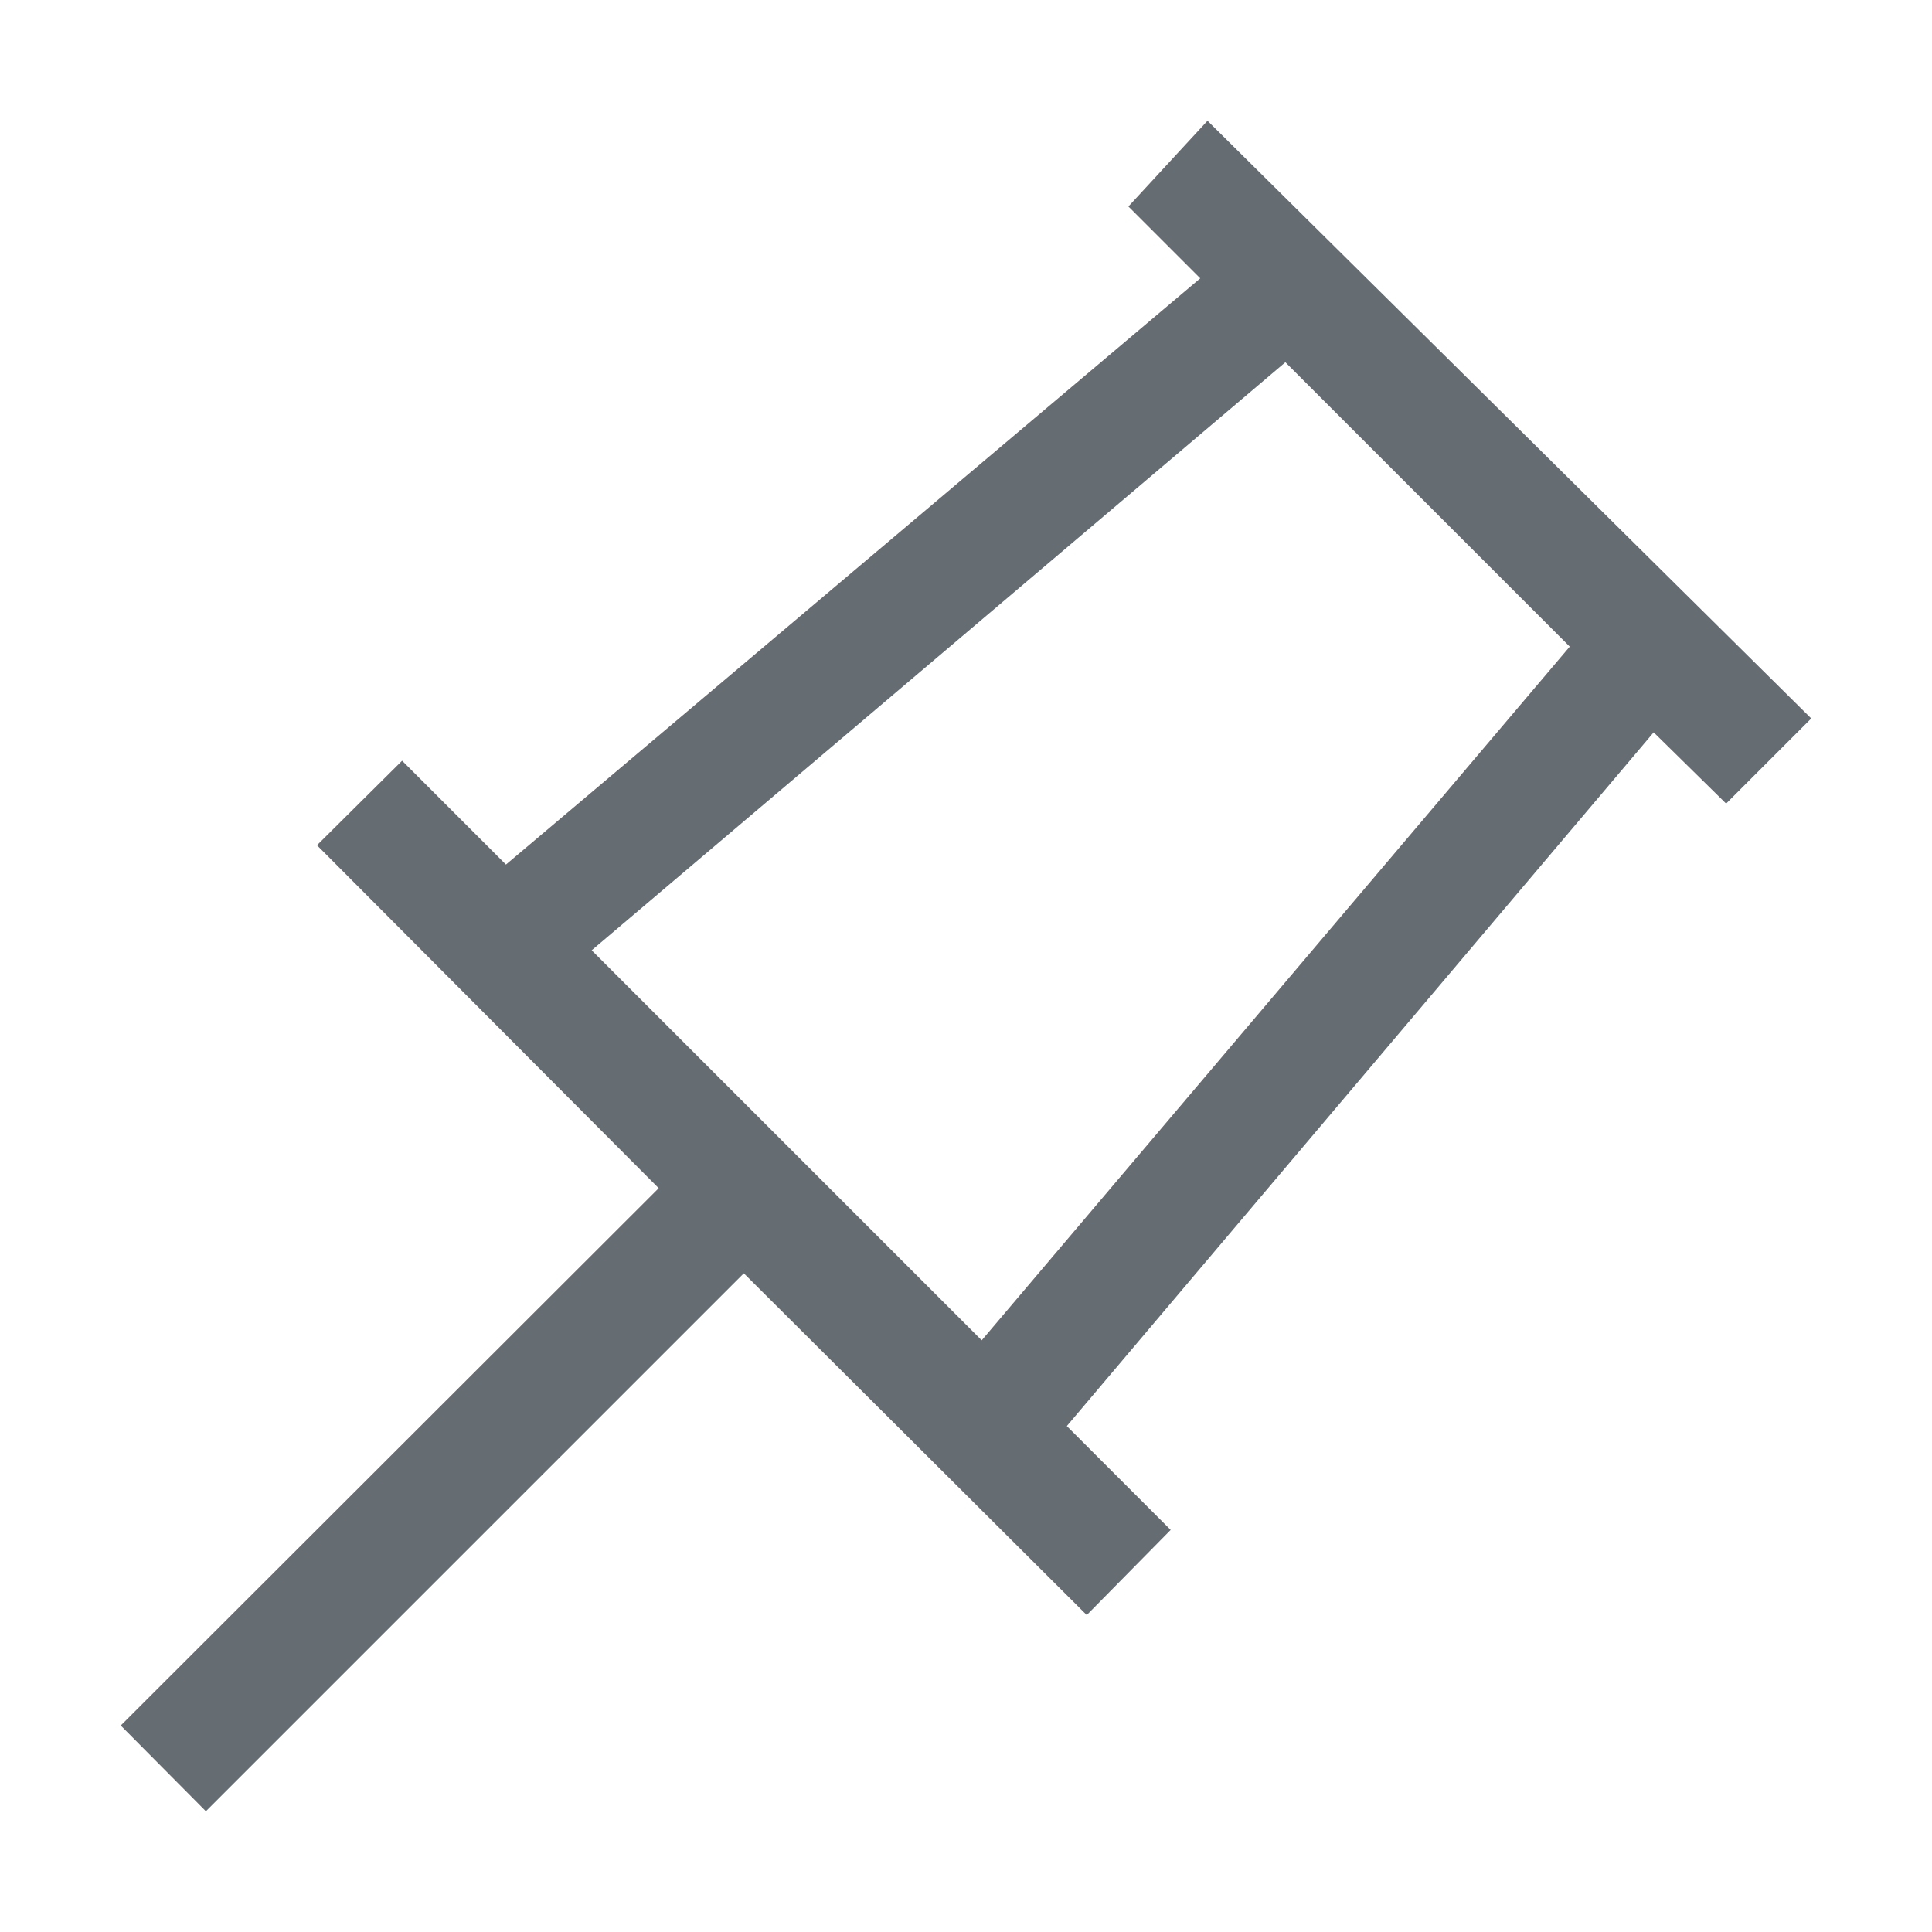
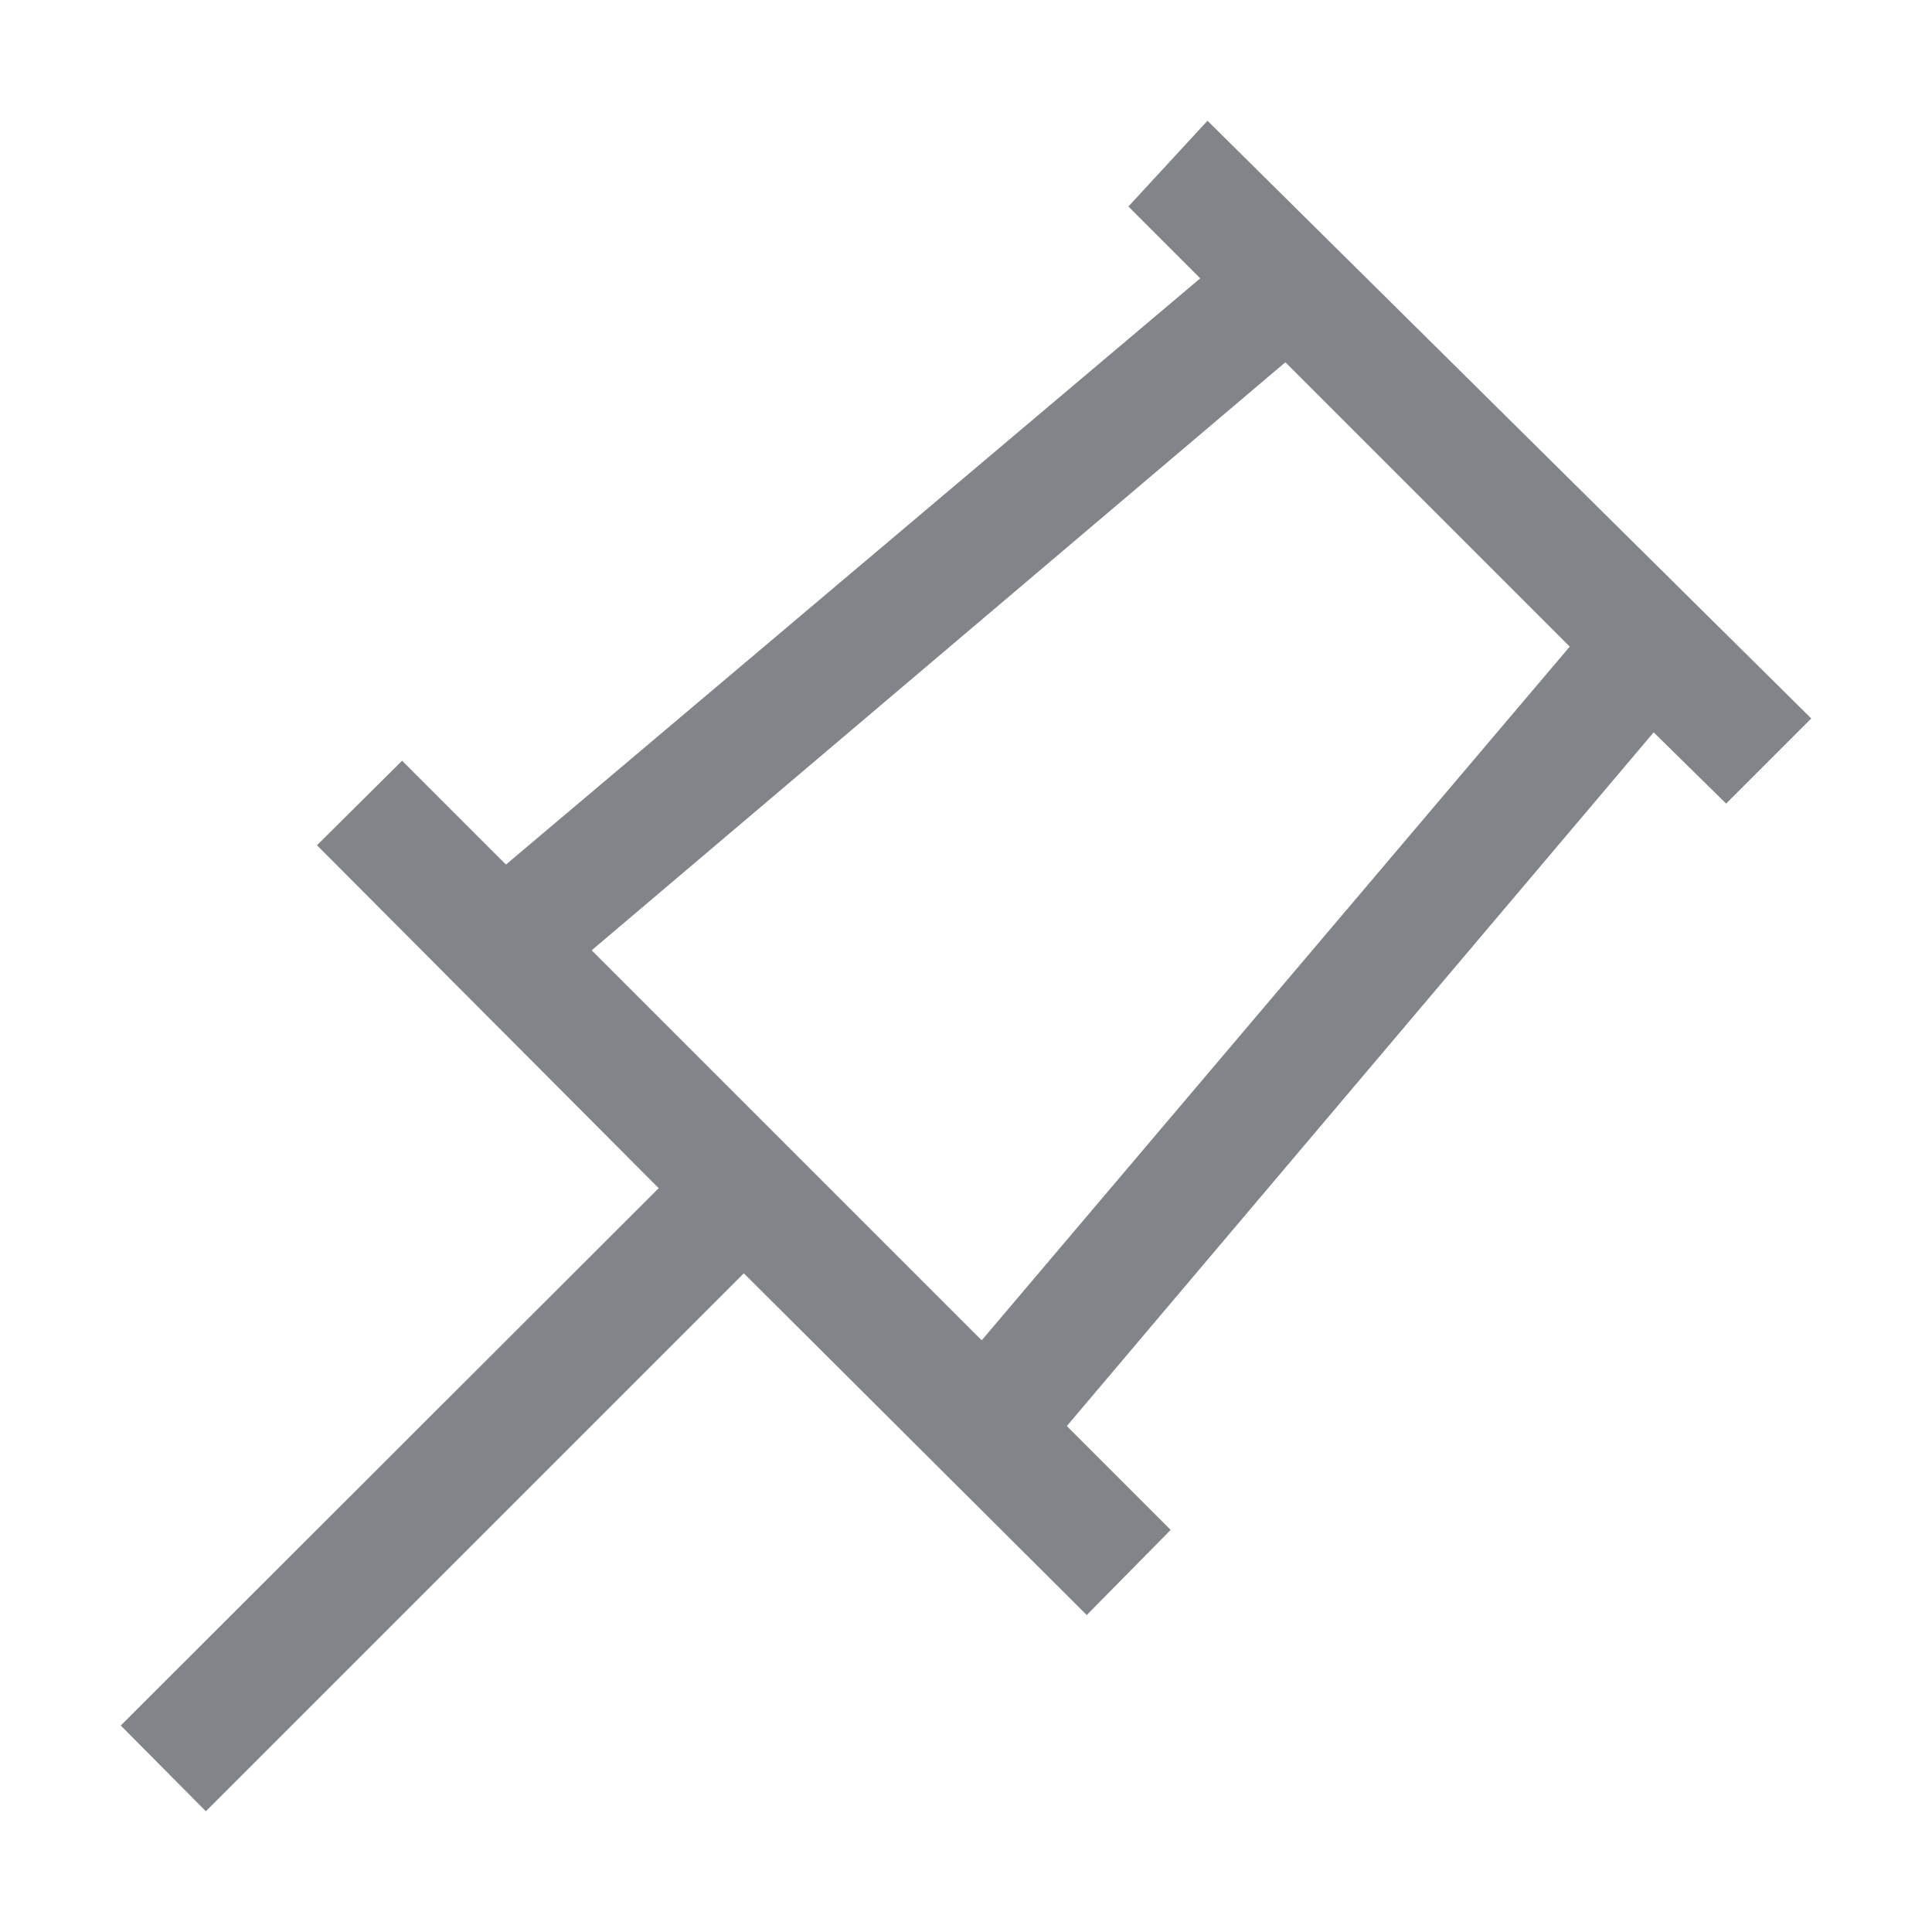
<svg xmlns="http://www.w3.org/2000/svg" width="32" height="32" viewBox="0 0 32 32" fill="none">
-   <path d="M28.59 13.31L30 11.9L20 2L18.69 3.42L19.88 4.61L8.38 14.32L6.66 12.6L5.25 14L10.91 19.68L2 28.58L3.41 30L12.32 21.09L18 26.75L19.39 25.34L17.67 23.62L27.39 12.13L28.59 13.31ZM16.26 22.2L9.8 15.74L21.29 6L26 10.71L16.26 22.2Z" fill="#656C72" />
+   <path d="M28.59 13.31L30 11.9L20 2L18.69 3.42L19.88 4.61L8.38 14.32L6.66 12.6L5.25 14L10.91 19.68L2 28.58L3.41 30L12.32 21.09L18 26.75L19.39 25.34L17.67 23.62L27.39 12.13L28.59 13.31ZM16.26 22.2L9.8 15.74L21.29 6L26 10.71L16.26 22.2Z" fill="#818589" />
</svg>
